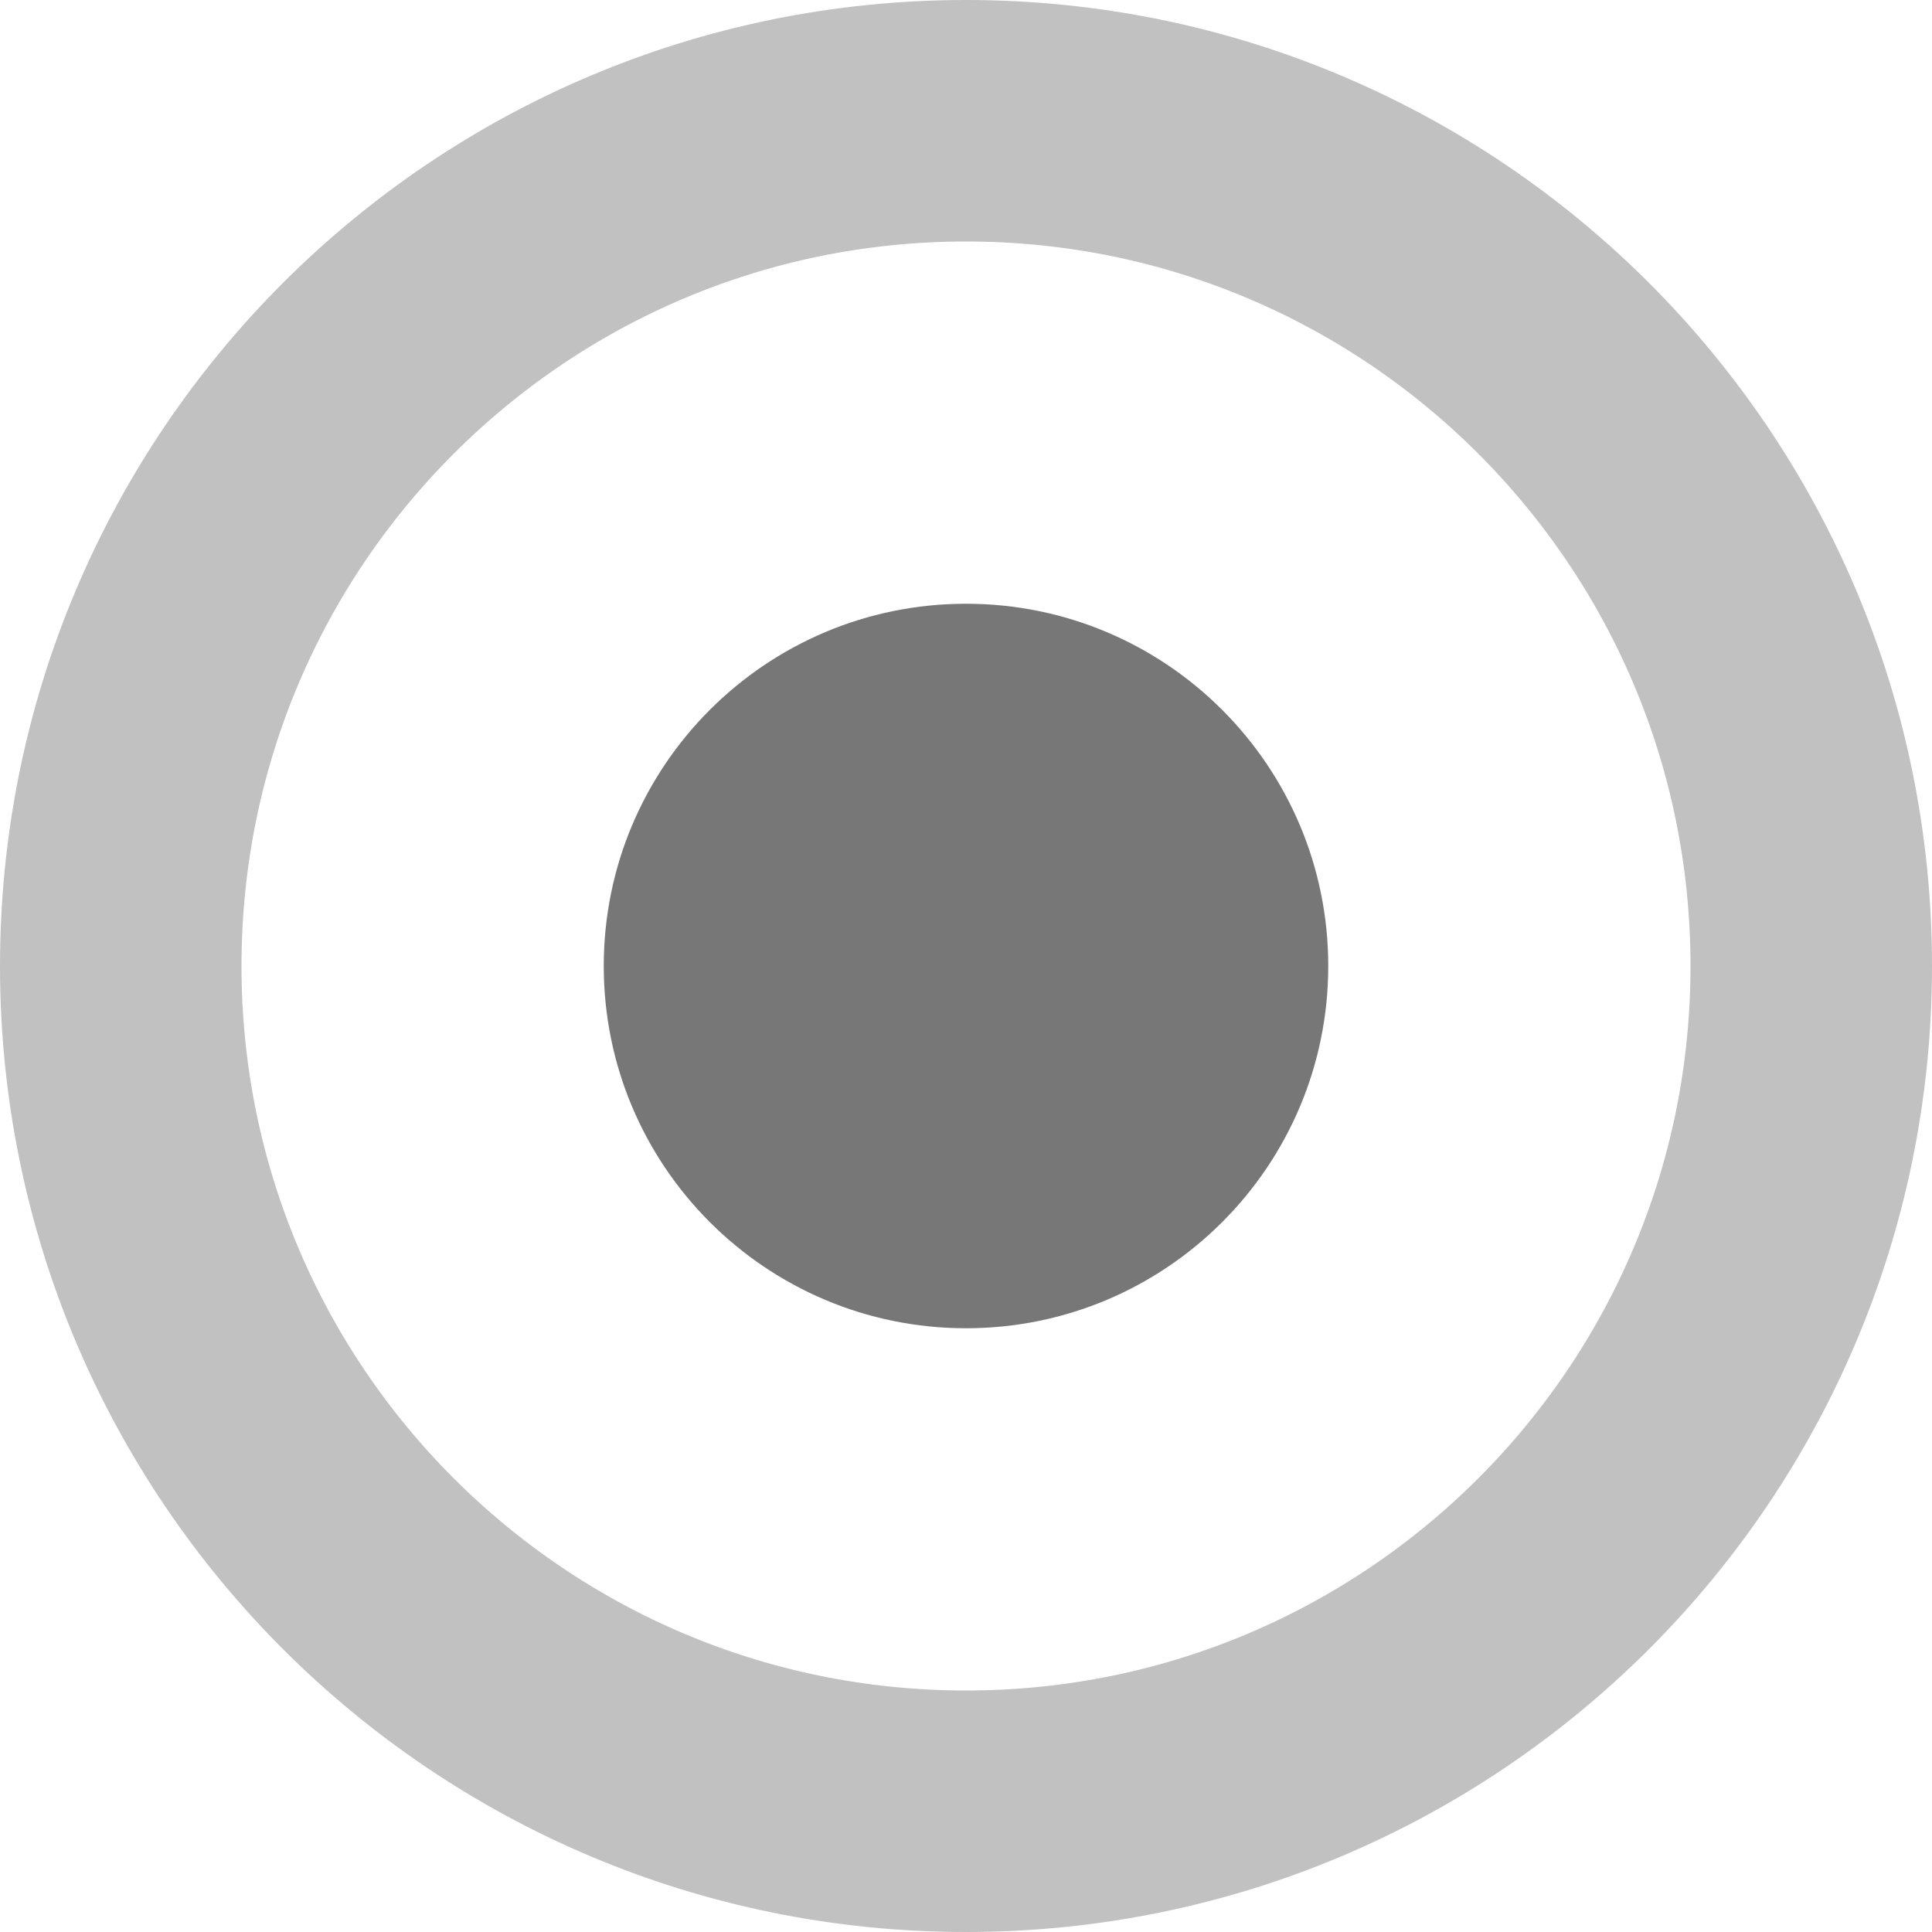
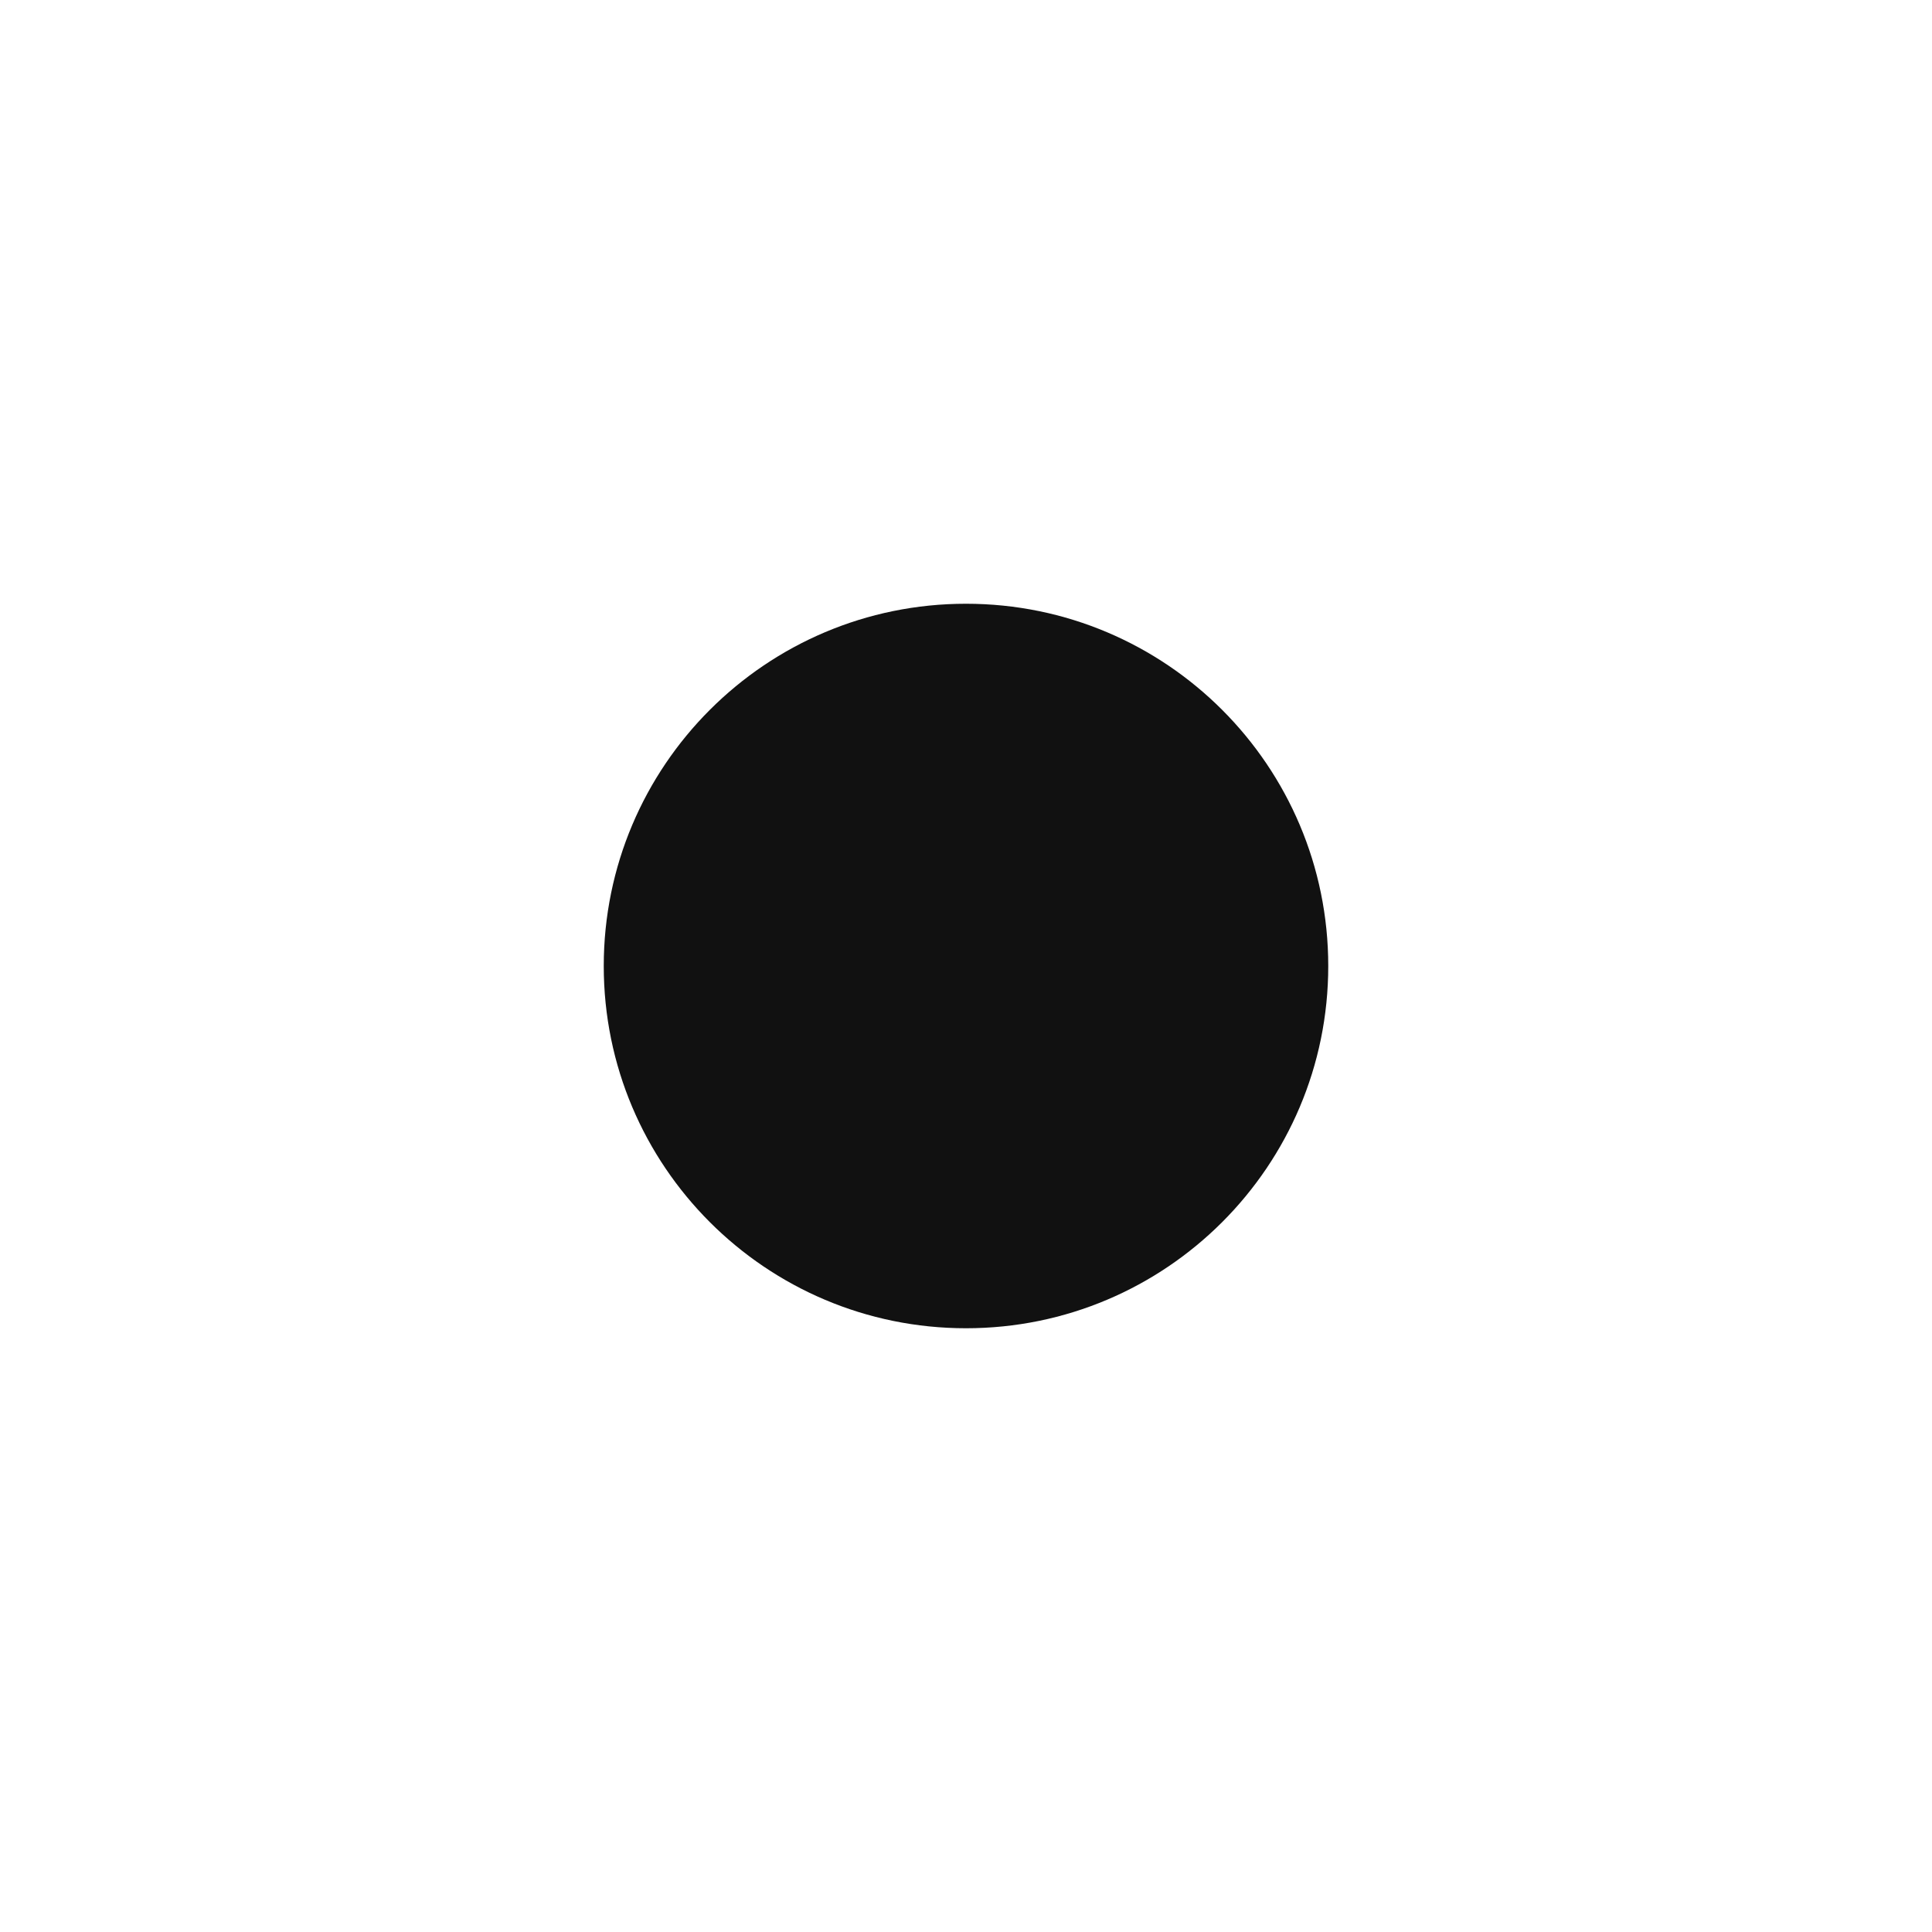
<svg xmlns="http://www.w3.org/2000/svg" version="1.1" id="Layer_1" x="0px" y="0px" viewBox="0 0 16 16" style="enable-background:new 0 0 16 16;" xml:space="preserve">
-   <circle fill="none" stroke="#C1C1C1" stroke-width="2" stroke-miterlimit="10" cx="8" cy="8" r="7" />
-   <circle fill="#777777" cx="8" cy="8" r="3" />
+   <style type="text/css">
+ 	.st0{fill:#111111;}
+ </style>
+   <circle class="st0" cx="8" cy="8" r="3" />
</svg>
